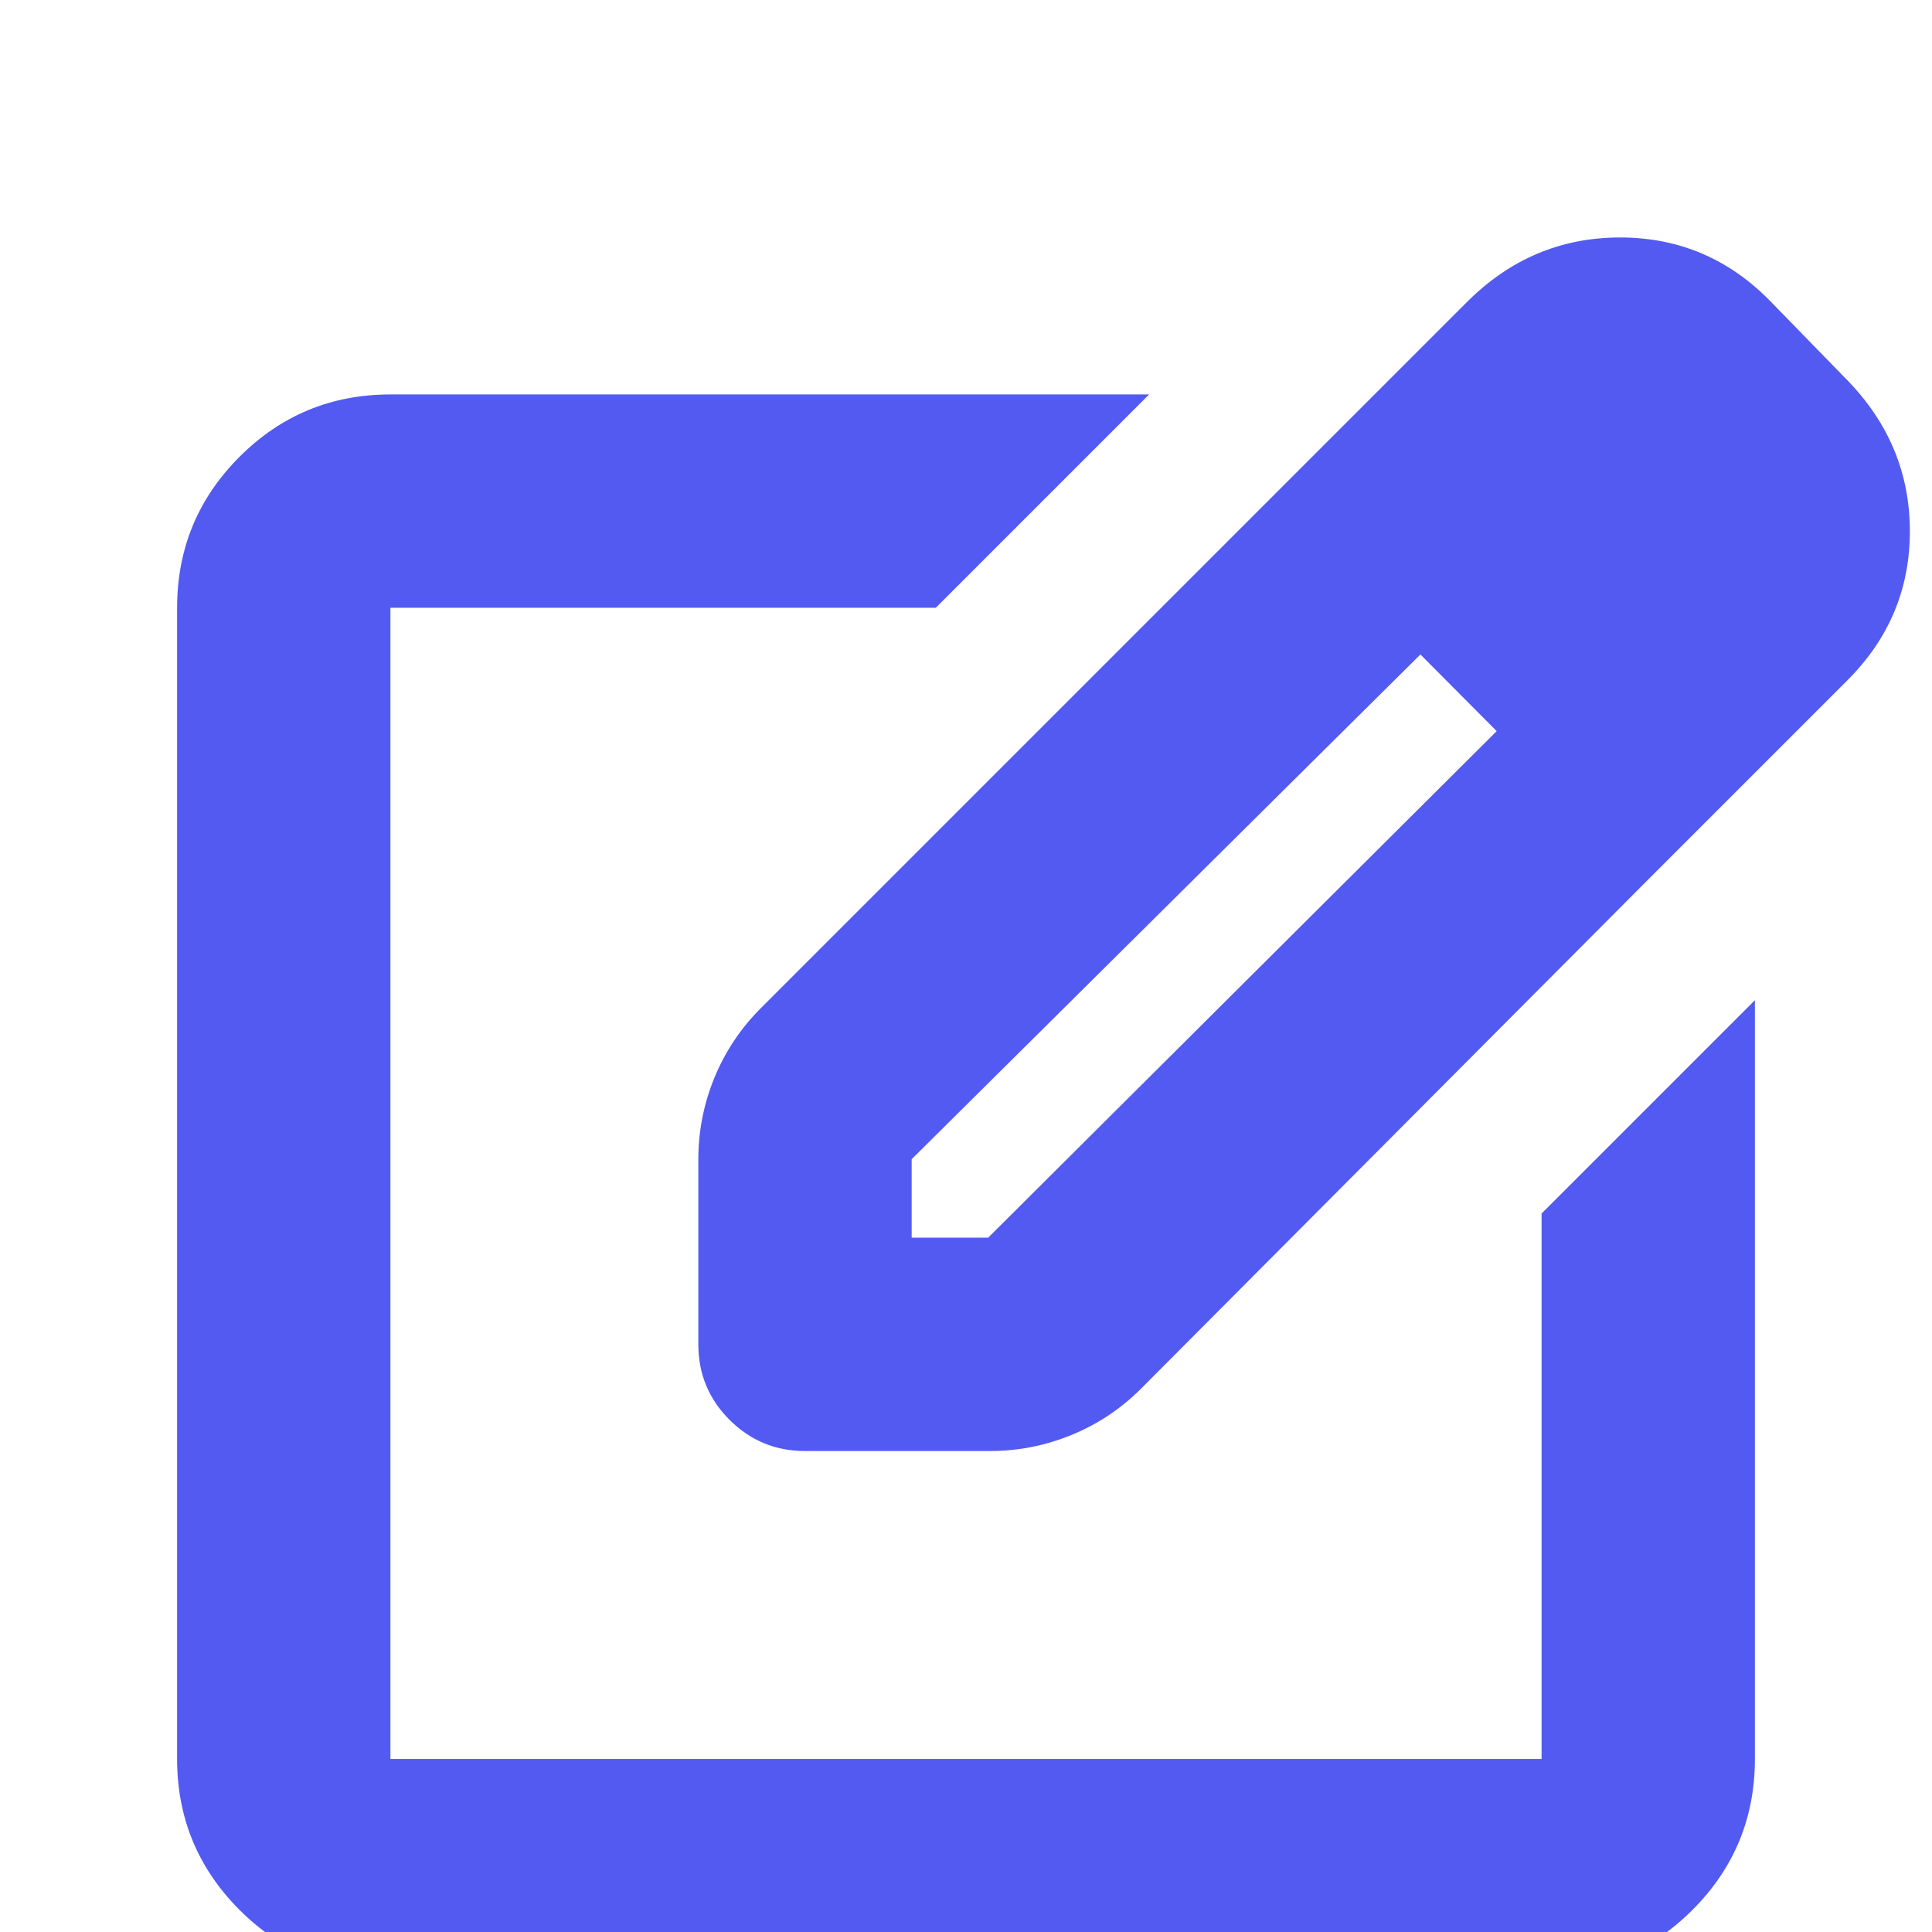
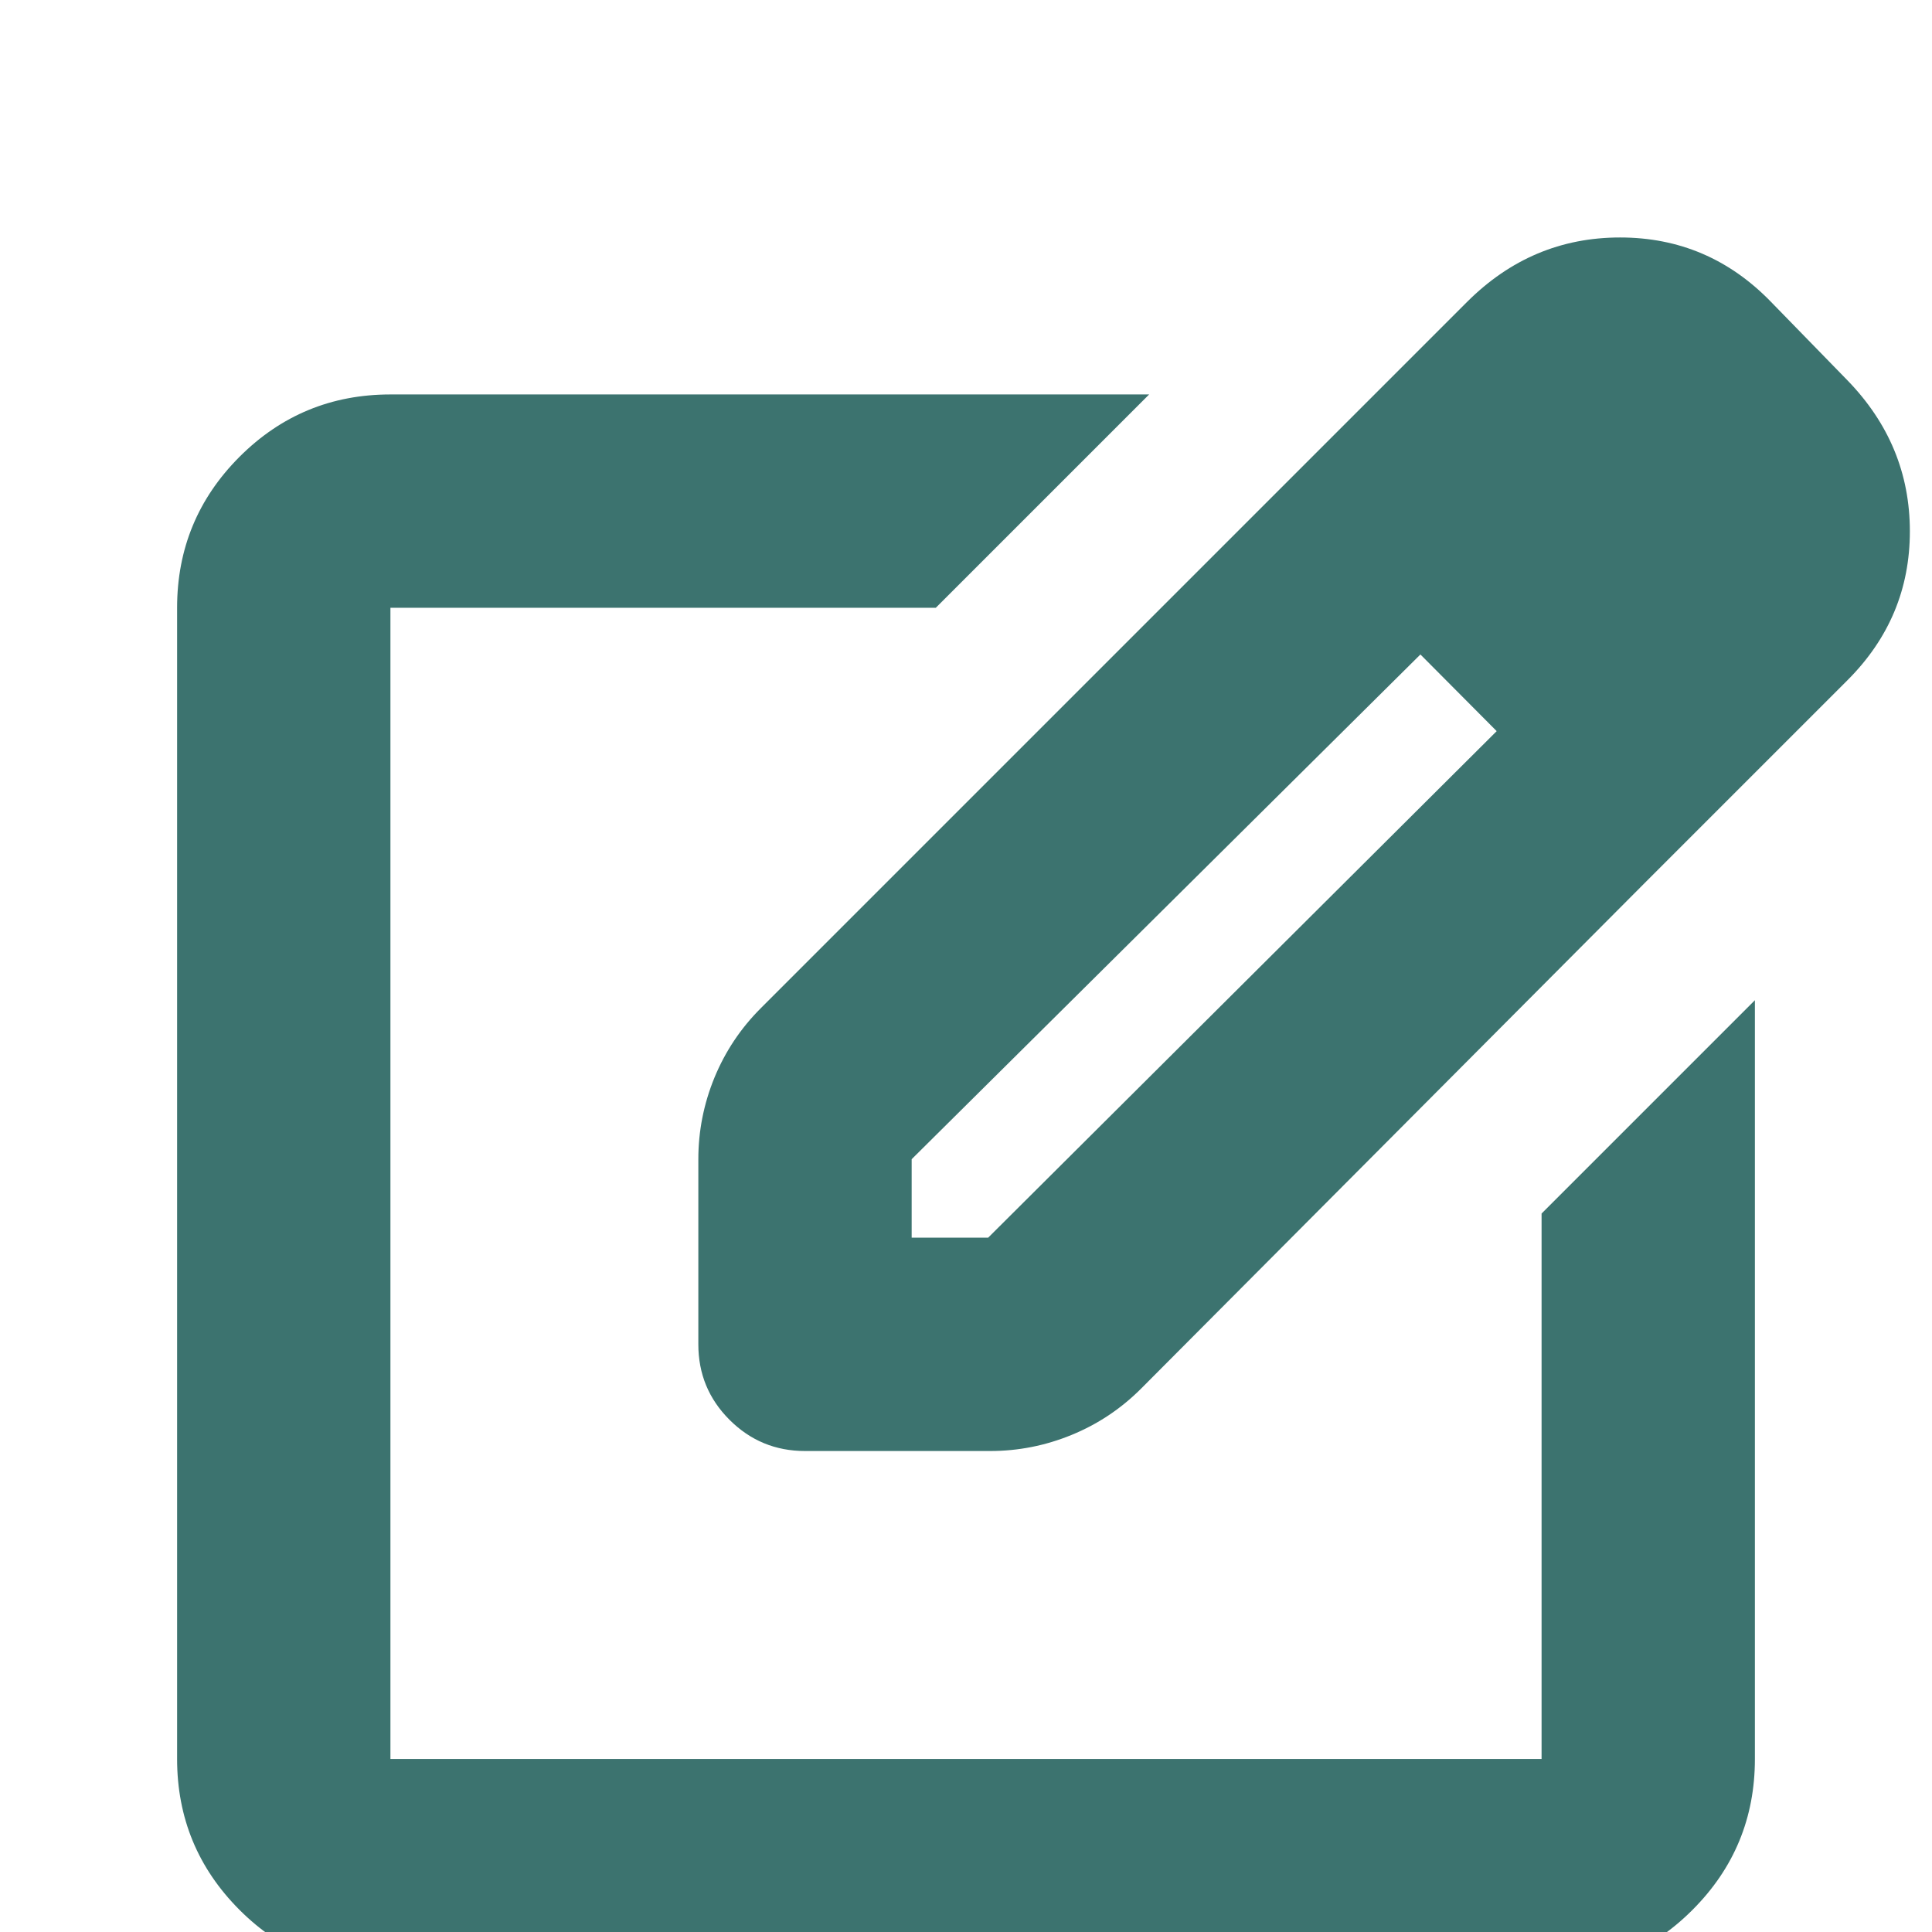
<svg xmlns="http://www.w3.org/2000/svg" width="24" height="24" viewBox="0 0 24 24" fill="none">
  <mask id="mask0_235_358" style="mask-type:alpha" maskUnits="userSpaceOnUse" x="0" y="0" width="24" height="24">
    <rect width="24" height="24" fill="#D9D9D9" />
  </mask>
  <g mask="url(#mask0_235_358)">
-     <path d="M4.85 24.5C4.117 24.5 3.492 24.242 2.975 23.725C2.459 23.208 2.2 22.583 2.2 21.85V7.55C2.2 6.817 2.459 6.192 2.975 5.675C3.492 5.158 4.117 4.9 4.85 4.9H14.275L11.625 7.55H4.85V21.85H19.15V15.075L21.8 12.425V21.85C21.8 22.583 21.542 23.208 21.025 23.725C20.509 24.242 19.884 24.5 19.15 24.5H4.85ZM15.75 6.225L17.65 8.125L11.325 14.4V15.375H12.275L18.6 9.075L20.45 10.95L14.175 17.25C13.925 17.5 13.637 17.692 13.312 17.825C12.988 17.958 12.65 18.025 12.3 18.025H10C9.634 18.025 9.321 17.896 9.062 17.637C8.804 17.379 8.675 17.067 8.675 16.7V14.4C8.675 14.05 8.742 13.712 8.875 13.387C9.009 13.062 9.2 12.775 9.45 12.525L15.75 6.225ZM20.45 10.95L15.75 6.225L18.225 3.75C18.759 3.217 19.392 2.95 20.125 2.95C20.858 2.95 21.483 3.217 22 3.75L22.95 4.725C23.467 5.258 23.725 5.883 23.725 6.6C23.725 7.317 23.467 7.933 22.95 8.45L20.45 10.95Z" fill="#535AF1" />
+     <path d="M4.85 24.5C4.117 24.5 3.492 24.242 2.975 23.725C2.459 23.208 2.2 22.583 2.2 21.85V7.55C2.2 6.817 2.459 6.192 2.975 5.675C3.492 5.158 4.117 4.9 4.85 4.9H14.275L11.625 7.55H4.85V21.85H19.15V15.075L21.8 12.425V21.85C21.8 22.583 21.542 23.208 21.025 23.725C20.509 24.242 19.884 24.5 19.15 24.5H4.85ZM15.75 6.225L17.65 8.125L11.325 14.4V15.375H12.275L18.6 9.075L20.45 10.95L14.175 17.25C13.925 17.5 13.637 17.692 13.312 17.825C12.988 17.958 12.65 18.025 12.3 18.025H10C9.634 18.025 9.321 17.896 9.062 17.637C8.804 17.379 8.675 17.067 8.675 16.7V14.4C8.675 14.05 8.742 13.712 8.875 13.387C9.009 13.062 9.2 12.775 9.45 12.525L15.75 6.225ZM20.45 10.95L15.75 6.225L18.225 3.75C18.759 3.217 19.392 2.95 20.125 2.95C20.858 2.95 21.483 3.217 22 3.75L22.95 4.725C23.467 5.258 23.725 5.883 23.725 6.6C23.725 7.317 23.467 7.933 22.95 8.45L20.45 10.95Z" fill="#3c736f" />
  </g>
</svg>
